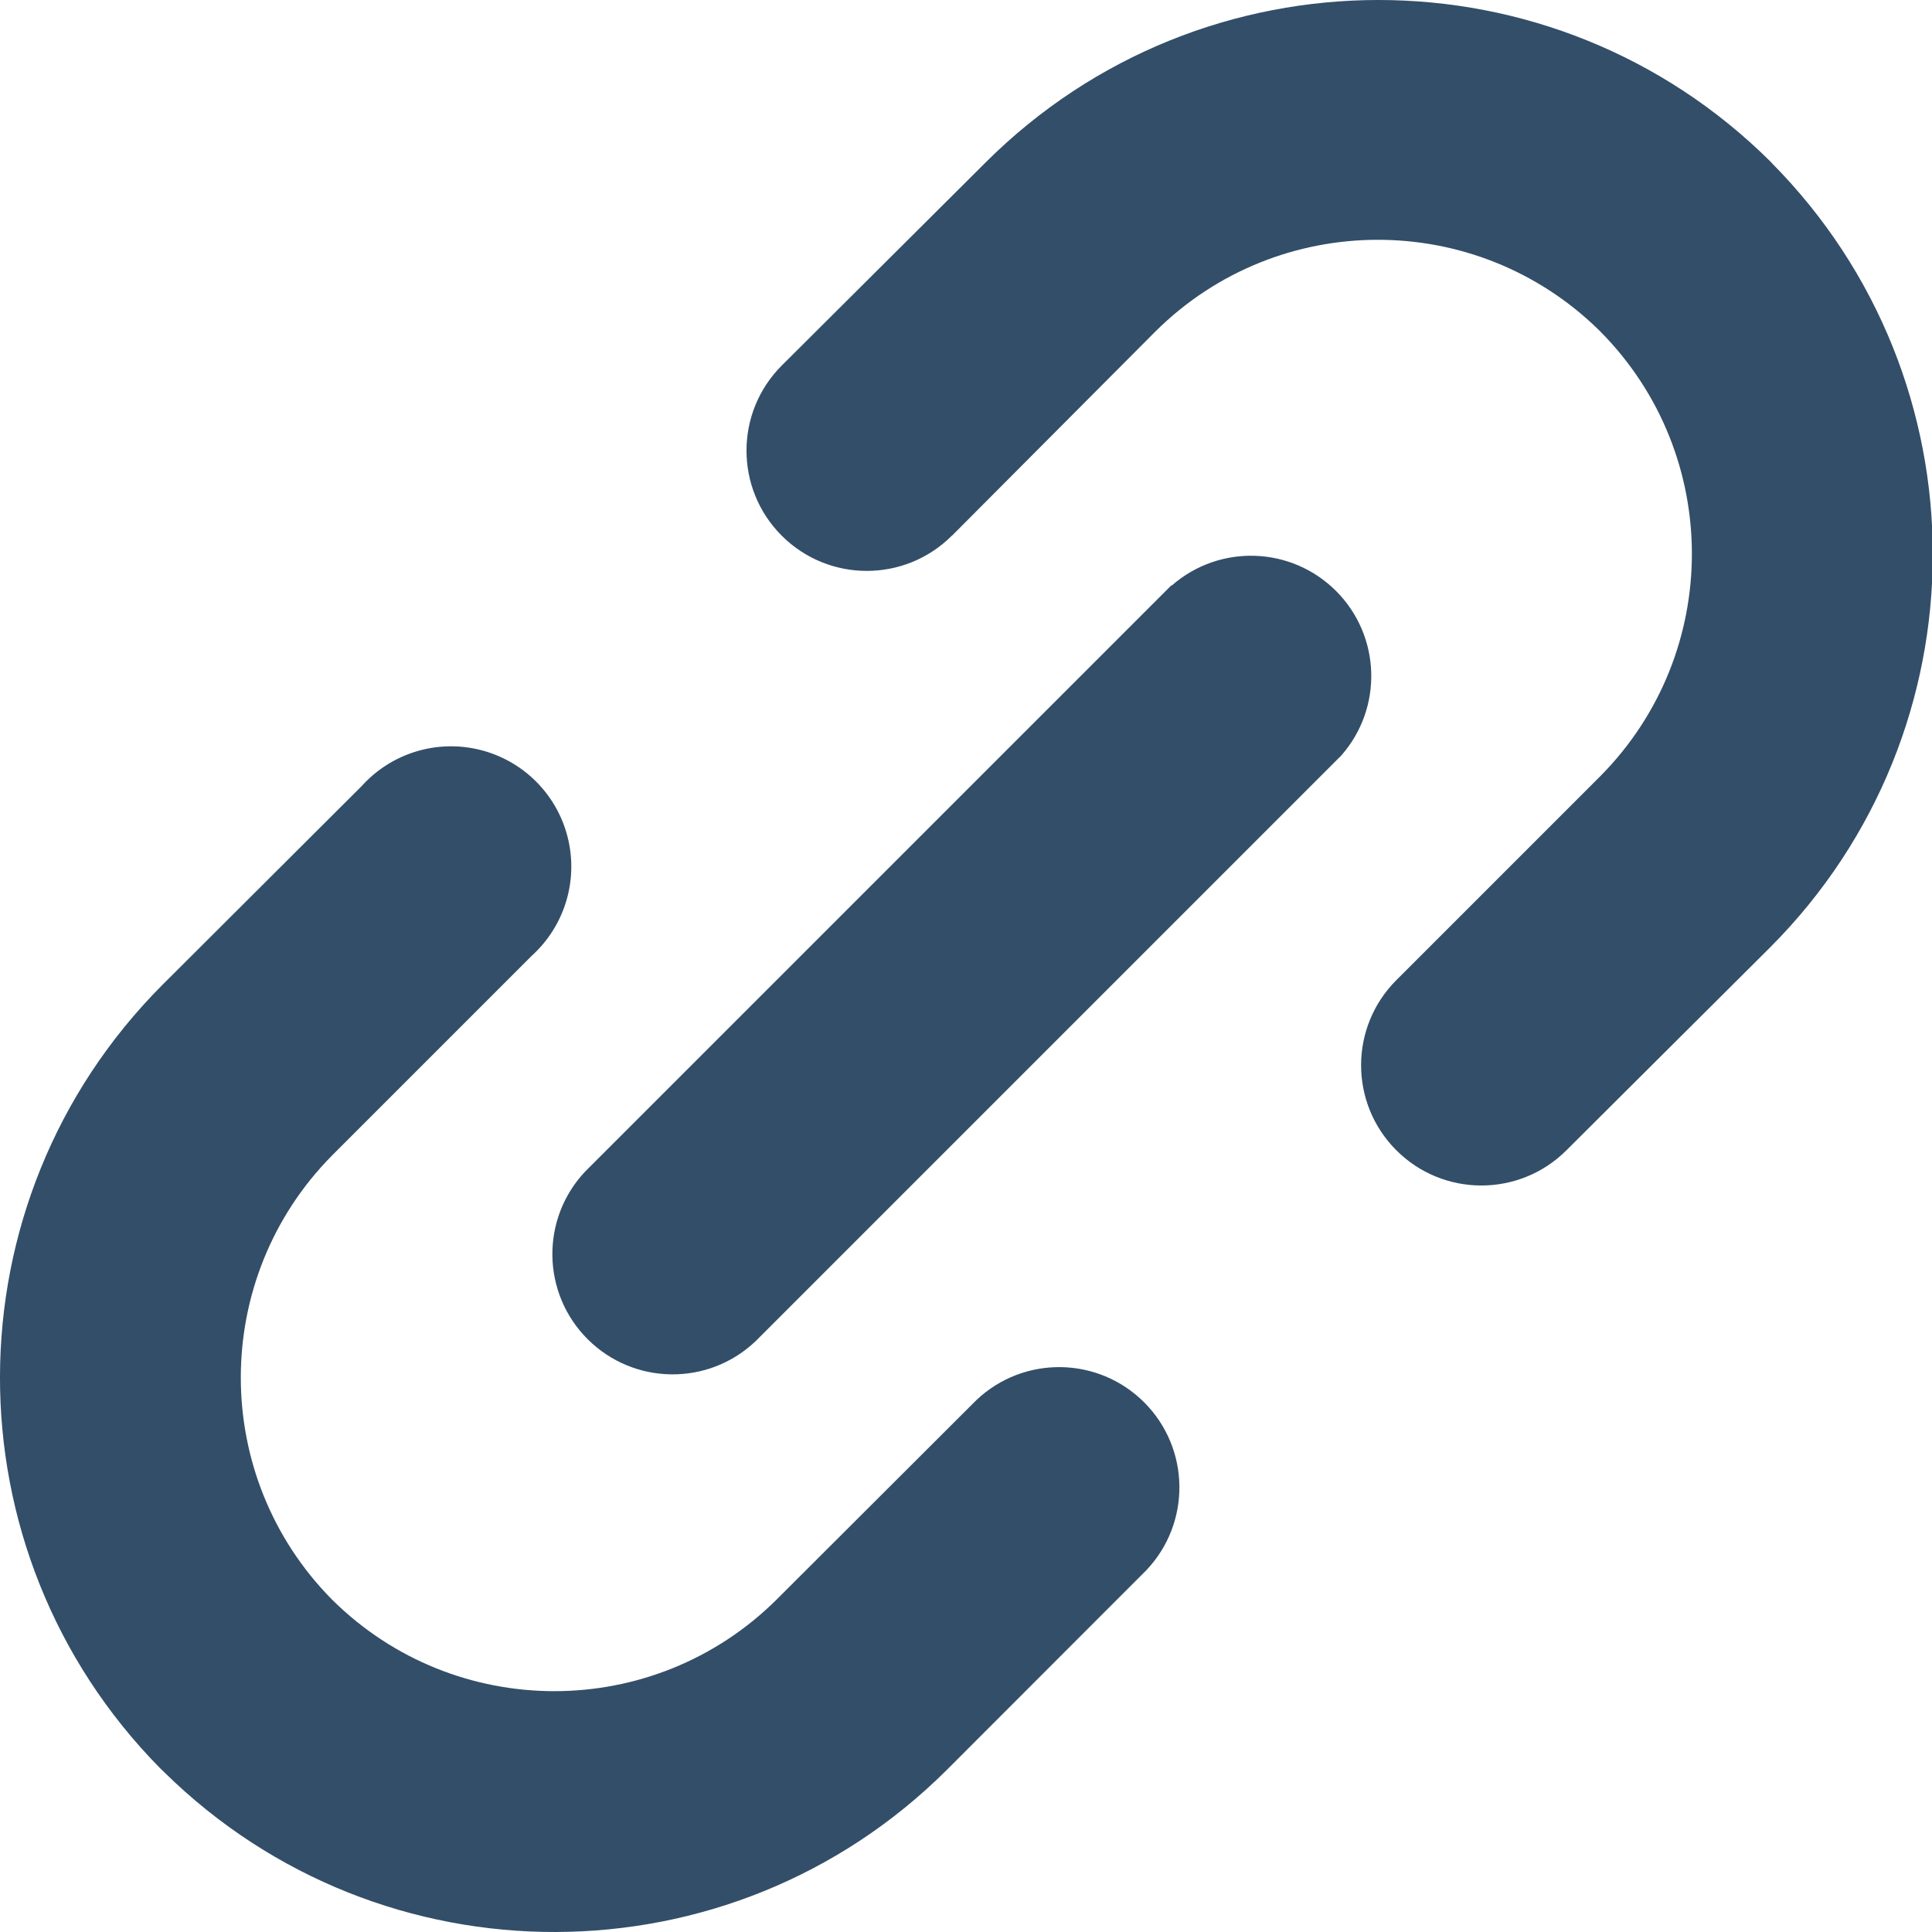
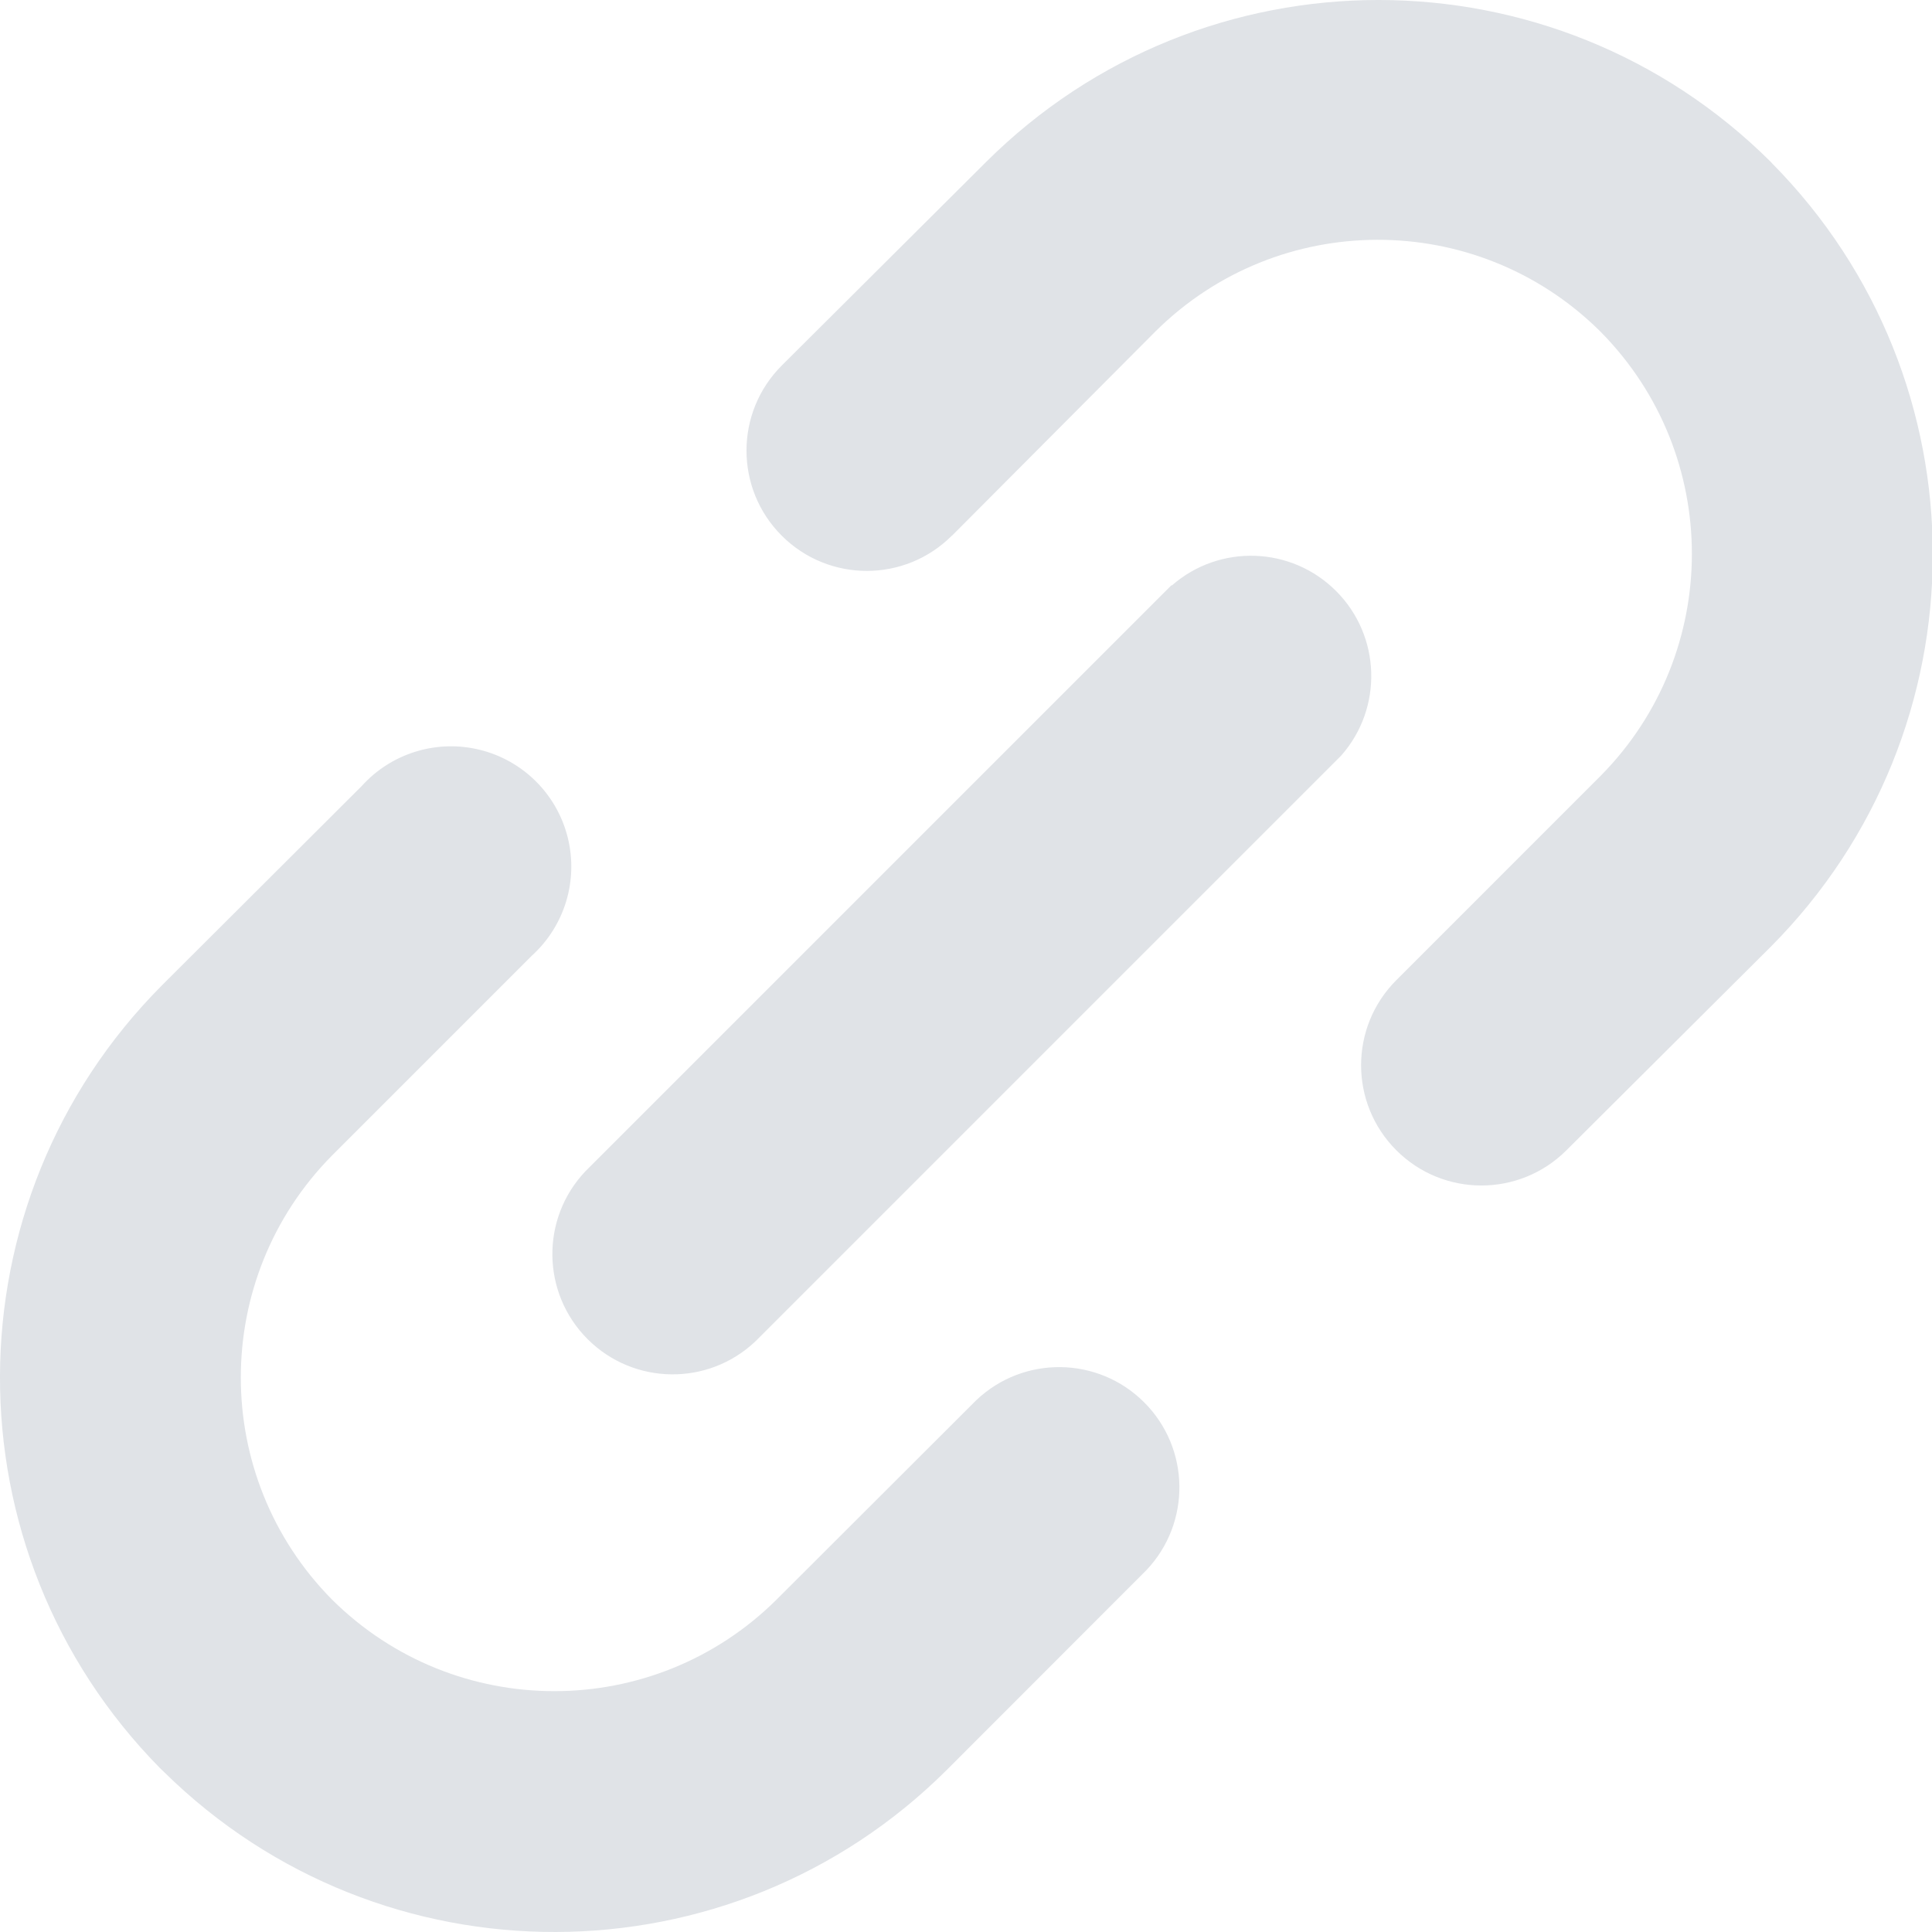
<svg xmlns="http://www.w3.org/2000/svg" id="Layer_1" data-name="Layer 1" viewBox="0 0 122.88 122.88">
-   <path d="M60.54,34.07A7.65,7.65,0,0,1,49.72,23.25l13-12.95a35.38,35.38,0,0,1,49.91,0l.07.08a35.37,35.37,0,0,1-.07,49.83l-13,12.95A7.65,7.65,0,0,1,88.81,62.34l13-13a20.08,20.08,0,0,0,0-28.23l-.11-.11a20.08,20.08,0,0,0-28.2.07l-12.95,13Zm14,3.16A7.65,7.65,0,0,1,85.31,48.05L48.05,85.31A7.65,7.65,0,0,1,37.23,74.5L74.5,37.23ZM62.1,89.05A7.65,7.65,0,0,1,72.91,99.87l-12.7,12.71a35.37,35.37,0,0,1-49.76.14l-.28-.27a35.38,35.38,0,0,1,.13-49.78L23,50A7.65,7.65,0,1,1,33.83,60.78L21.12,73.49a20.09,20.09,0,0,0,0,28.25l0,0a20.07,20.07,0,0,0,28.27,0L62.1,89.05Z" fill="#334E68" />
+   <path d="M60.54,34.07A7.65,7.65,0,0,1,49.72,23.25l13-12.95a35.38,35.38,0,0,1,49.91,0l.07.08a35.37,35.37,0,0,1-.07,49.83l-13,12.95A7.65,7.65,0,0,1,88.81,62.34l13-13a20.08,20.08,0,0,0,0-28.23l-.11-.11a20.08,20.08,0,0,0-28.2.07l-12.95,13Zm14,3.16A7.65,7.65,0,0,1,85.31,48.05L48.05,85.31A7.65,7.65,0,0,1,37.23,74.5L74.5,37.23ZM62.1,89.05A7.65,7.65,0,0,1,72.91,99.87l-12.7,12.71a35.37,35.37,0,0,1-49.76.14l-.28-.27a35.38,35.38,0,0,1,.13-49.78L23,50A7.65,7.65,0,1,1,33.83,60.78L21.12,73.49a20.09,20.09,0,0,0,0,28.25l0,0a20.07,20.07,0,0,0,28.27,0L62.1,89.05Z" fill="#E0E3E7" />
</svg>
